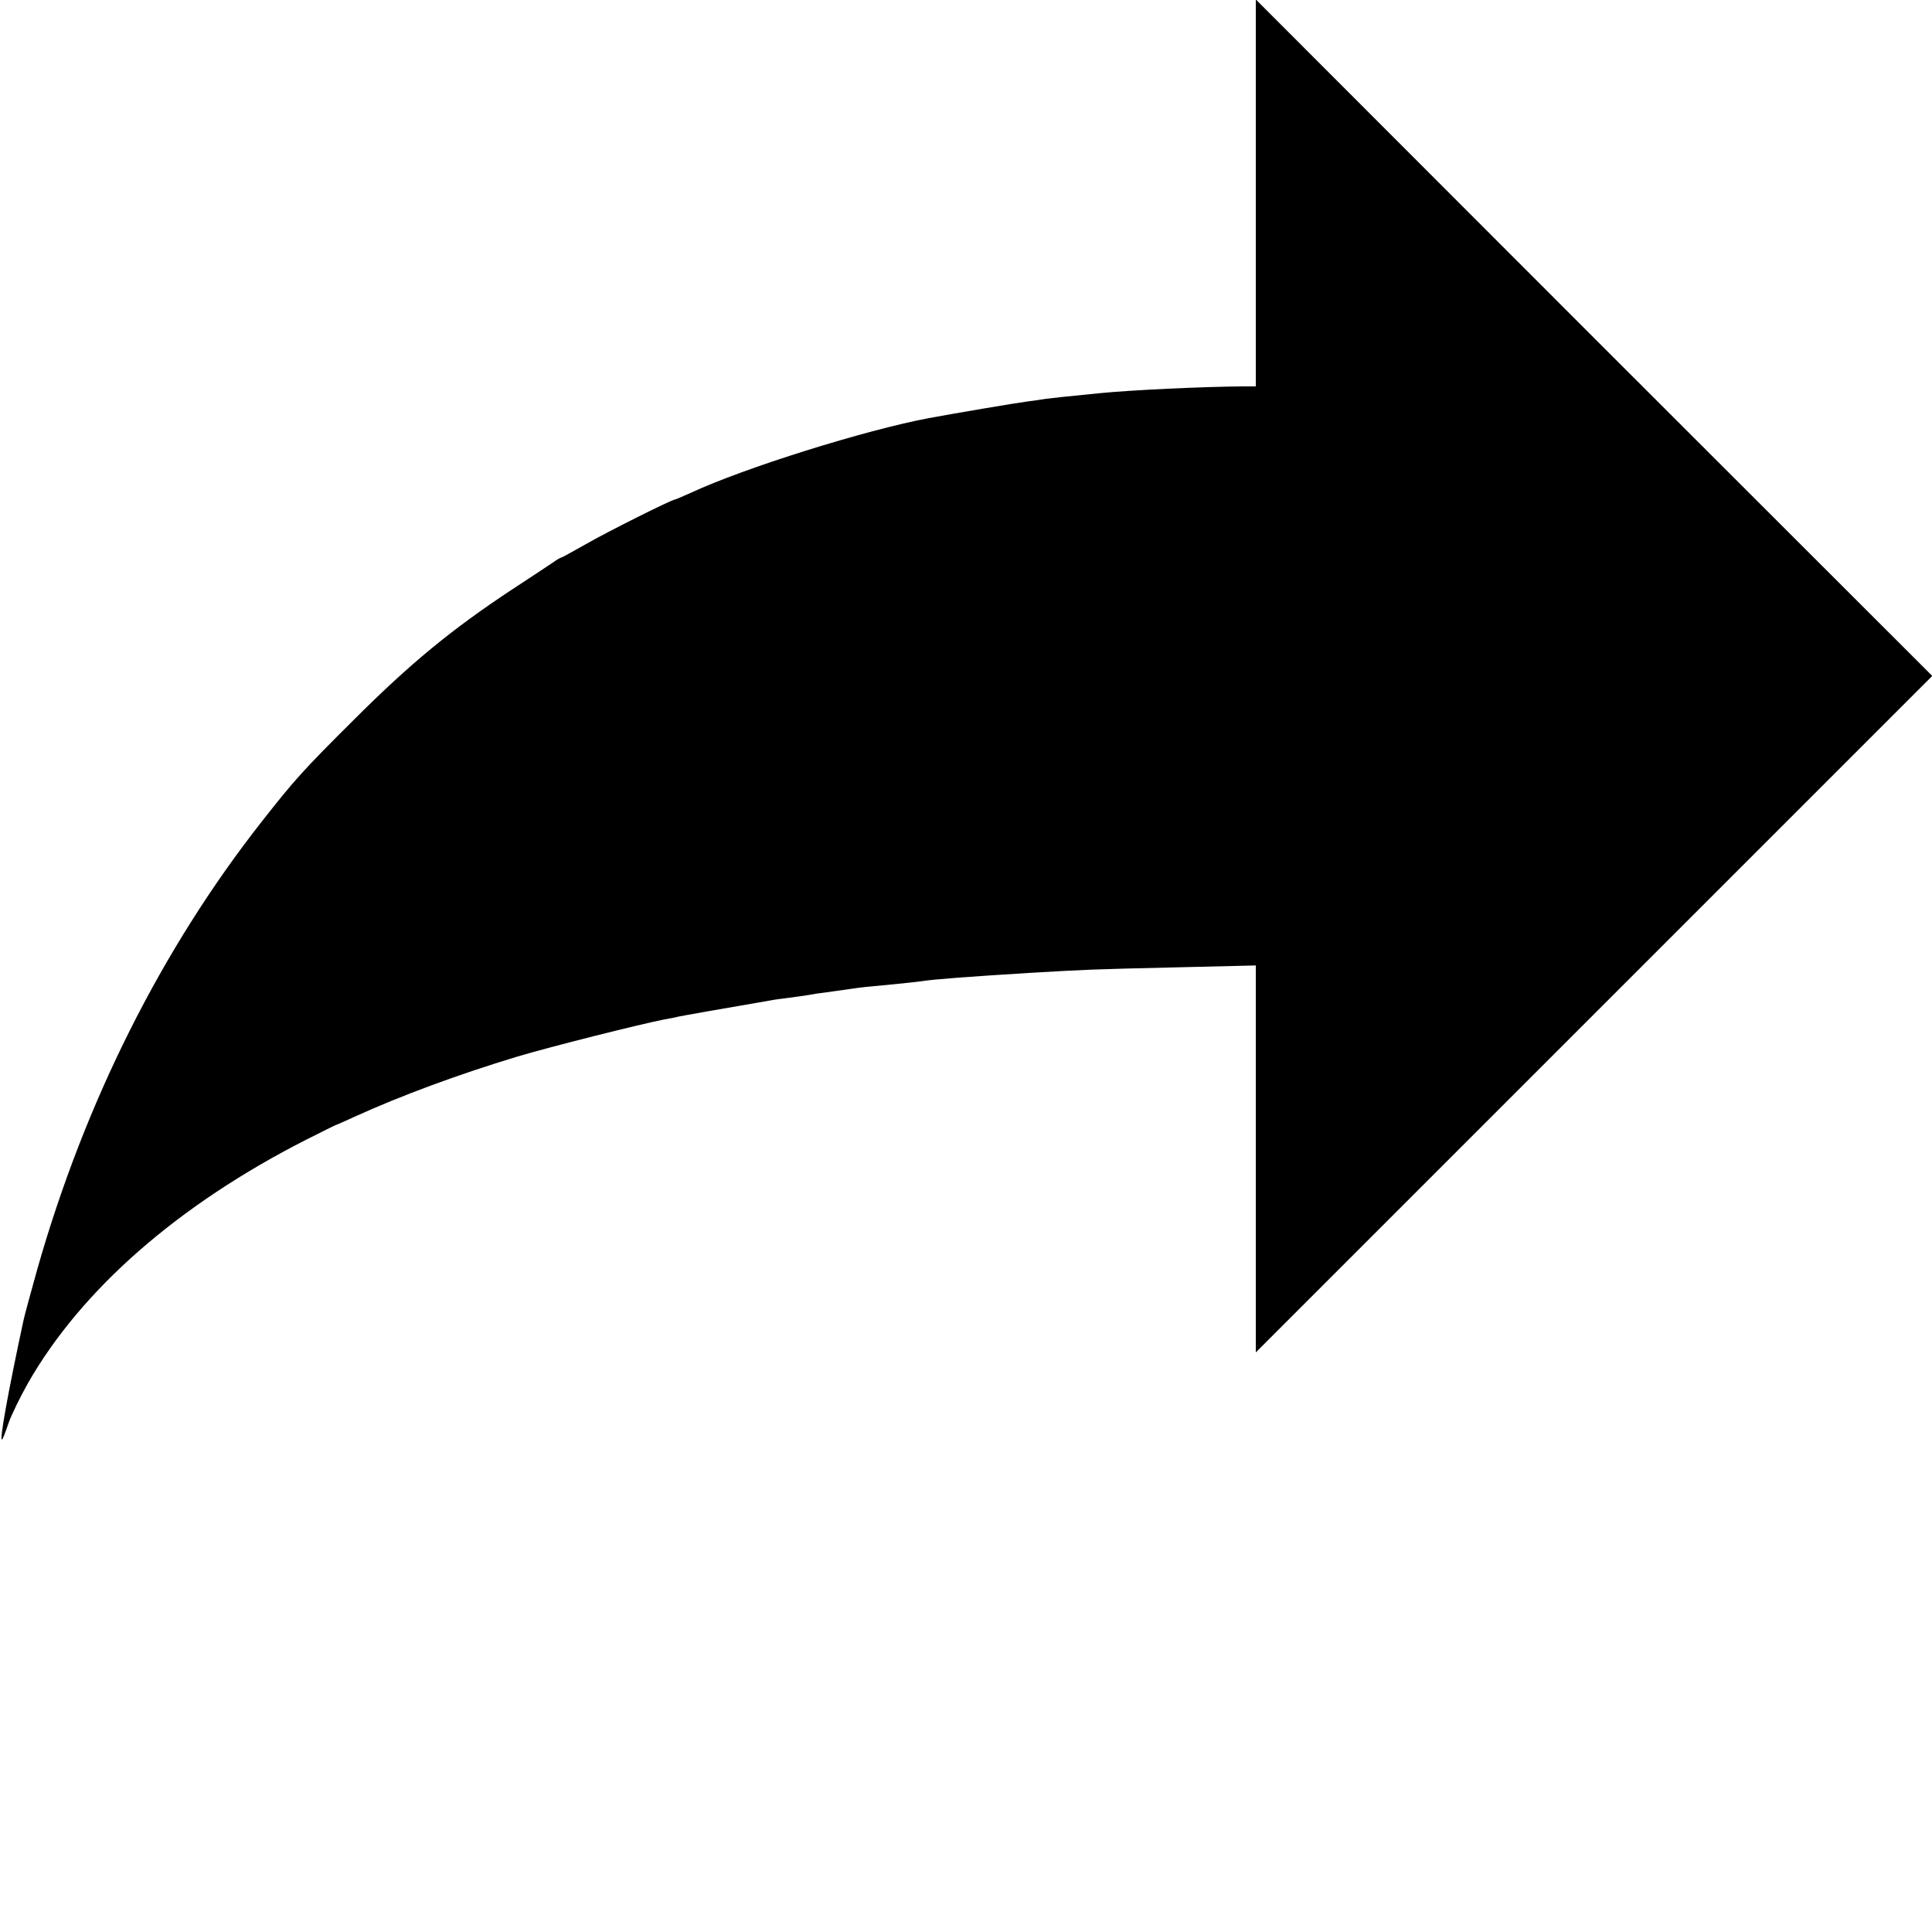
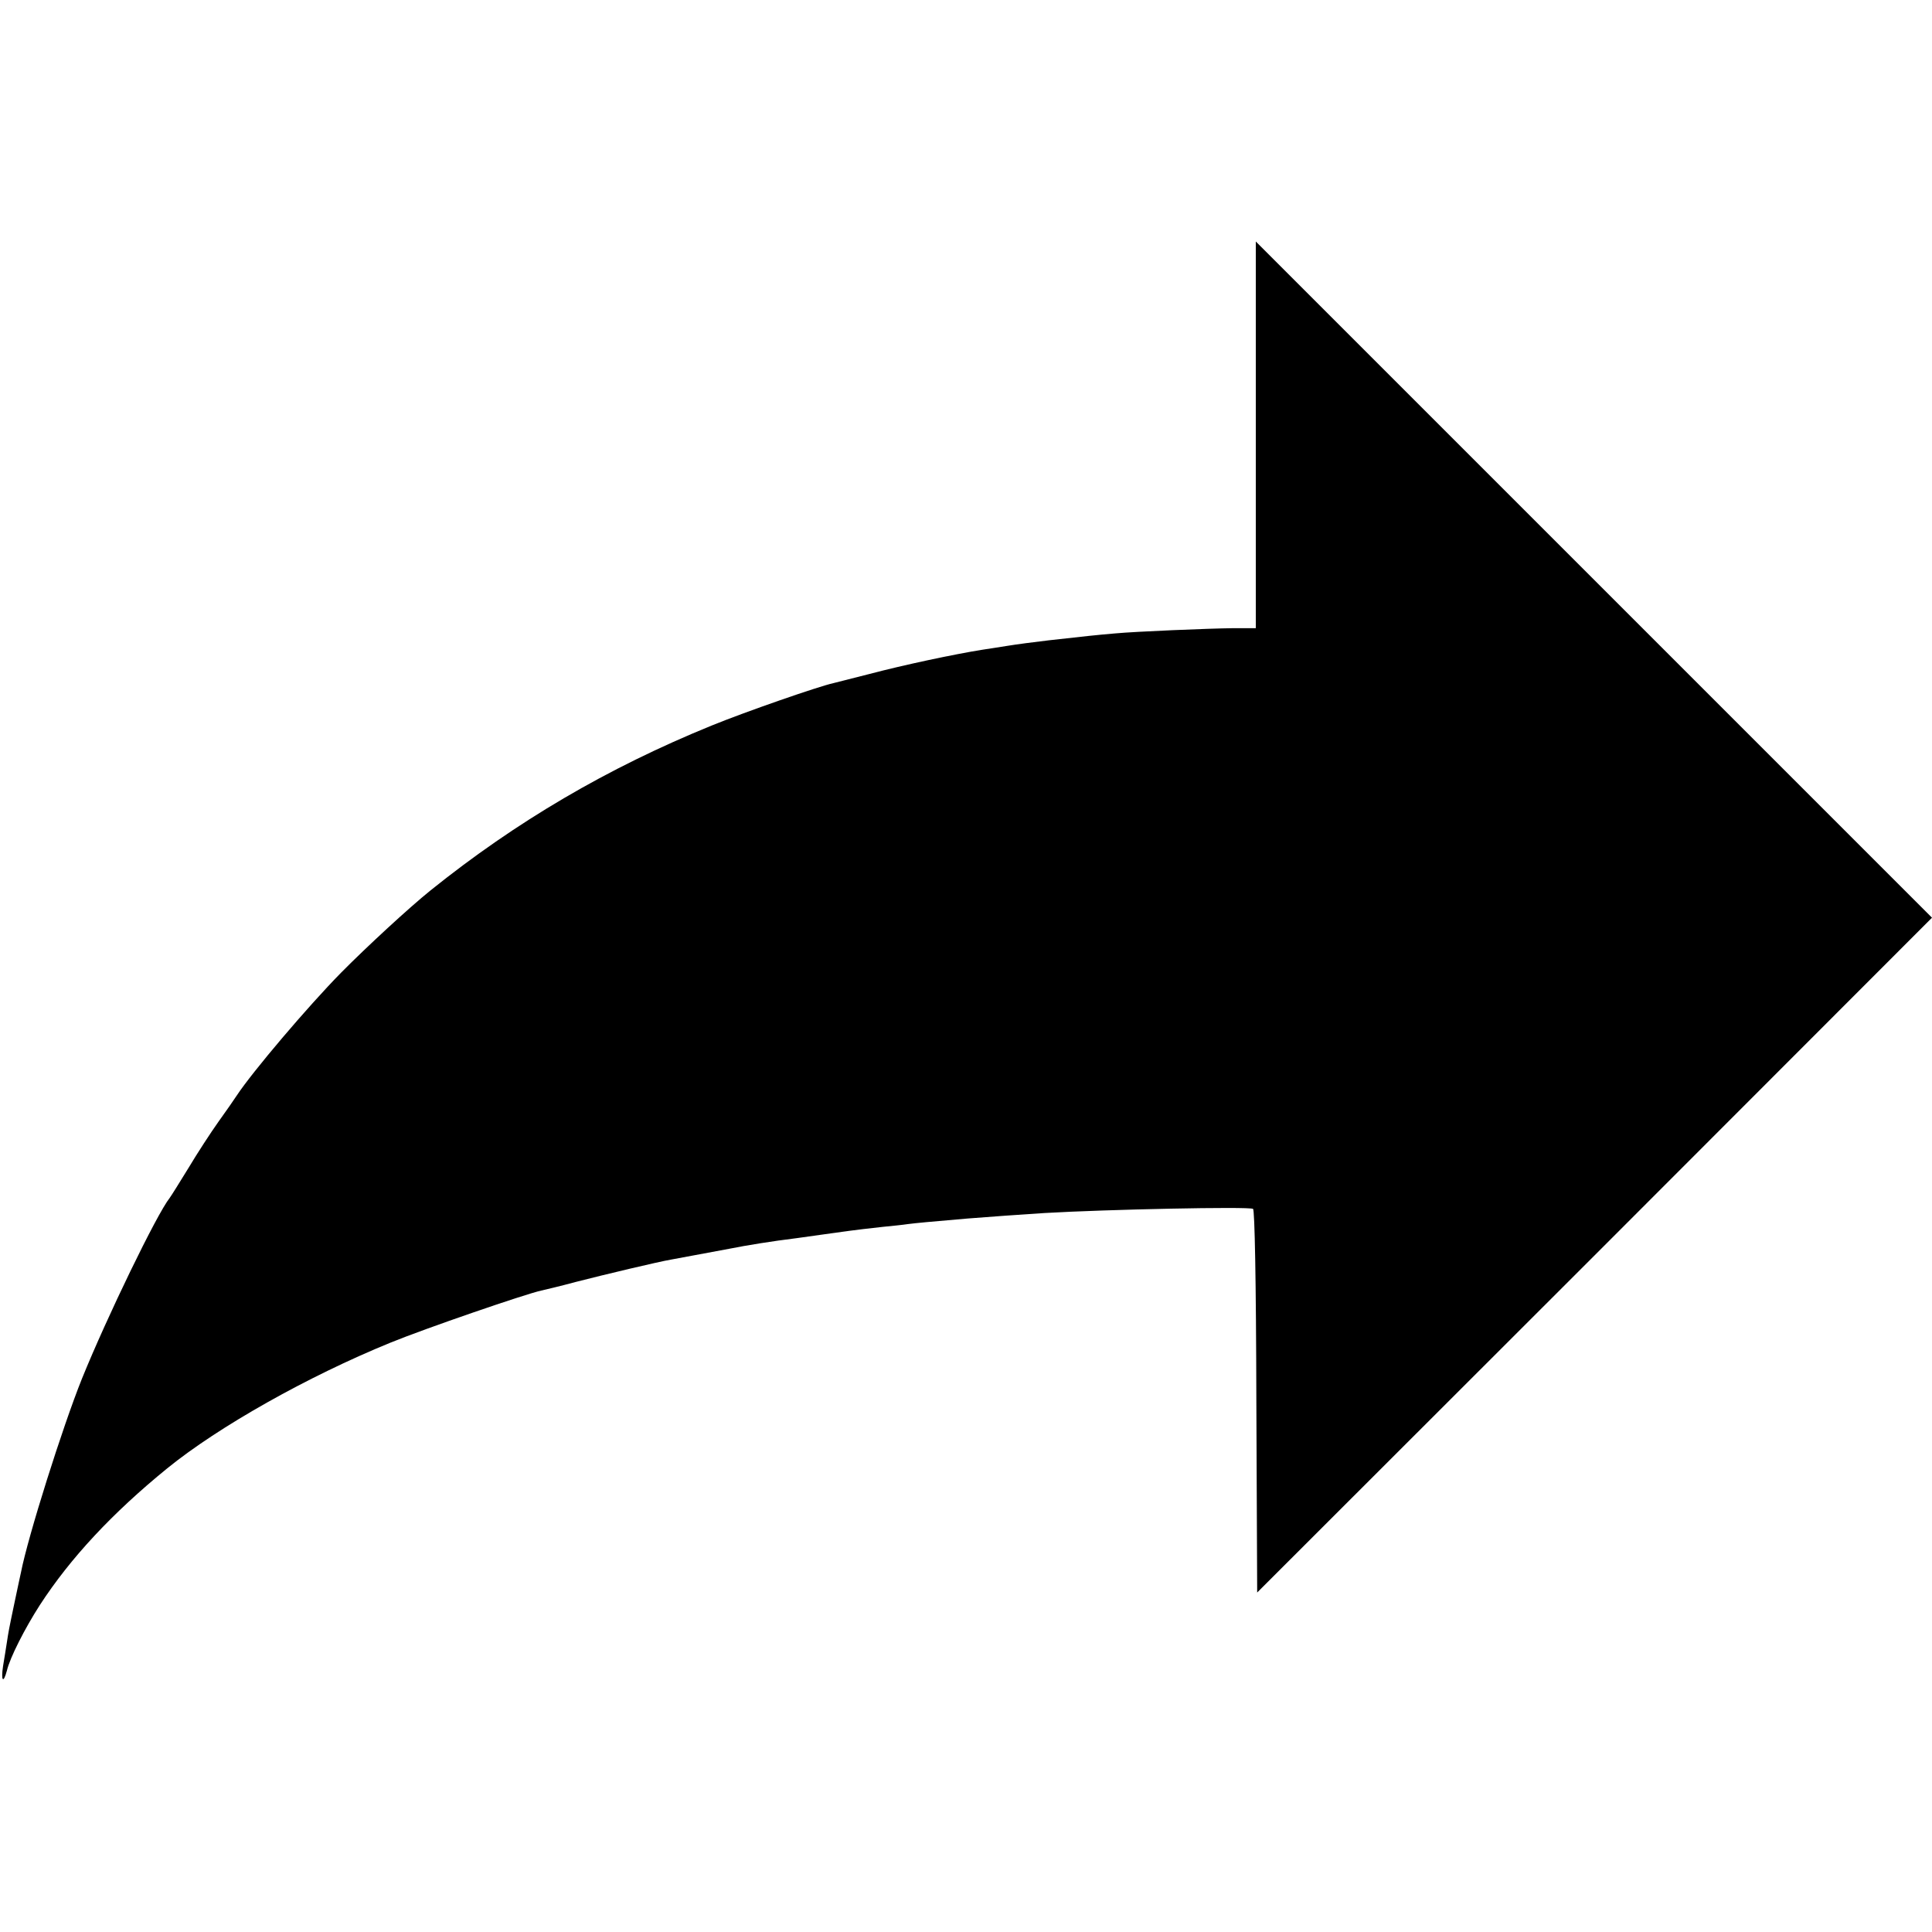
<svg xmlns="http://www.w3.org/2000/svg" version="1.0" width="700pt" height="700pt" viewBox="0 0 700 700" preserveAspectRatio="xMidYMid meet">
  <g transform="translate(0,700) scale(0.1,-0.1)" fill="#000000" stroke="none">
-     <path d="M4550 6301 l0 -701 -47 0 c-144 -1 -404 -13 -523 -25 -132 -13 -167 -17 -190 -20 -14 -2 -45 -7 -70 -10 -39 -5 -264 -43 -355 -60 -229 -43 -668 -180 -863 -271 -29 -13 -55 -24 -57 -24 -11 0 -247 -118 -323 -162 -46 -26 -86 -48 -88 -48 -3 0 -17 -8 -32 -19 -15 -10 -81 -54 -147 -97 -218 -144 -368 -267 -575 -474 -183 -182 -214 -217 -331 -366 -364 -463 -642 -1018 -814 -1623 -24 -86 -46 -167 -49 -181 -58 -269 -90 -448 -78 -435 3 3 13 29 23 59 10 29 42 94 70 144 194 340 545 647 1009 883 58 29 107 54 110 54 3 1 32 14 65 29 167 76 372 152 590 218 121 36 439 116 530 134 22 4 45 8 50 10 8 2 159 29 335 59 14 3 45 7 70 10 25 3 56 8 70 10 14 3 41 7 60 9 19 3 58 8 85 12 55 8 57 8 165 18 41 4 86 9 100 11 42 7 180 17 390 30 204 12 223 13 528 20 l292 7 0 -701 0 -701 1225 1225 1226 1226 -1226 1225 -1225 1226 0 -701z" />
+     <path d="M4550 5425 l0 -701 -82 0 c-89 -1 -354 -12 -428 -19 -25 -2 -67 -6 -95 -9 -27 -3 -93 -10 -145 -16 -52 -6 -120 -15 -150 -20 -30 -5 -71 -11 -90 -14 -101 -16 -285 -55 -410 -88 -63 -16 -122 -31 -130 -33 -55 -12 -322 -105 -442 -154 -378 -154 -708 -348 -1018 -597 -77 -62 -230 -203 -324 -298 -121 -123 -322 -360 -378 -445 -9 -14 -39 -57 -67 -96 -27 -38 -76 -113 -107 -165 -32 -52 -63 -102 -69 -110 -47 -59 -228 -433 -318 -655 -70 -174 -196 -573 -221 -702 -2 -10 -12 -54 -21 -98 -24 -114 -24 -116 -30 -155 -3 -19 -9 -58 -14 -87 -8 -53 1 -65 14 -16 11 47 65 153 119 237 111 171 263 334 462 496 186 151 509 333 808 455 127 52 491 177 547 189 13 3 69 16 124 31 105 27 303 74 345 81 49 9 195 36 215 40 60 12 152 27 242 38 15 2 80 11 143 20 63 9 140 18 170 21 30 3 71 7 90 10 32 4 75 8 215 20 62 5 213 16 280 20 221 13 741 24 755 15 6 -4 11 -253 12 -698 l3 -692 1223 1222 1222 1223 -1225 1225 -1225 1225 0 -700z" />
  </g>
</svg>
